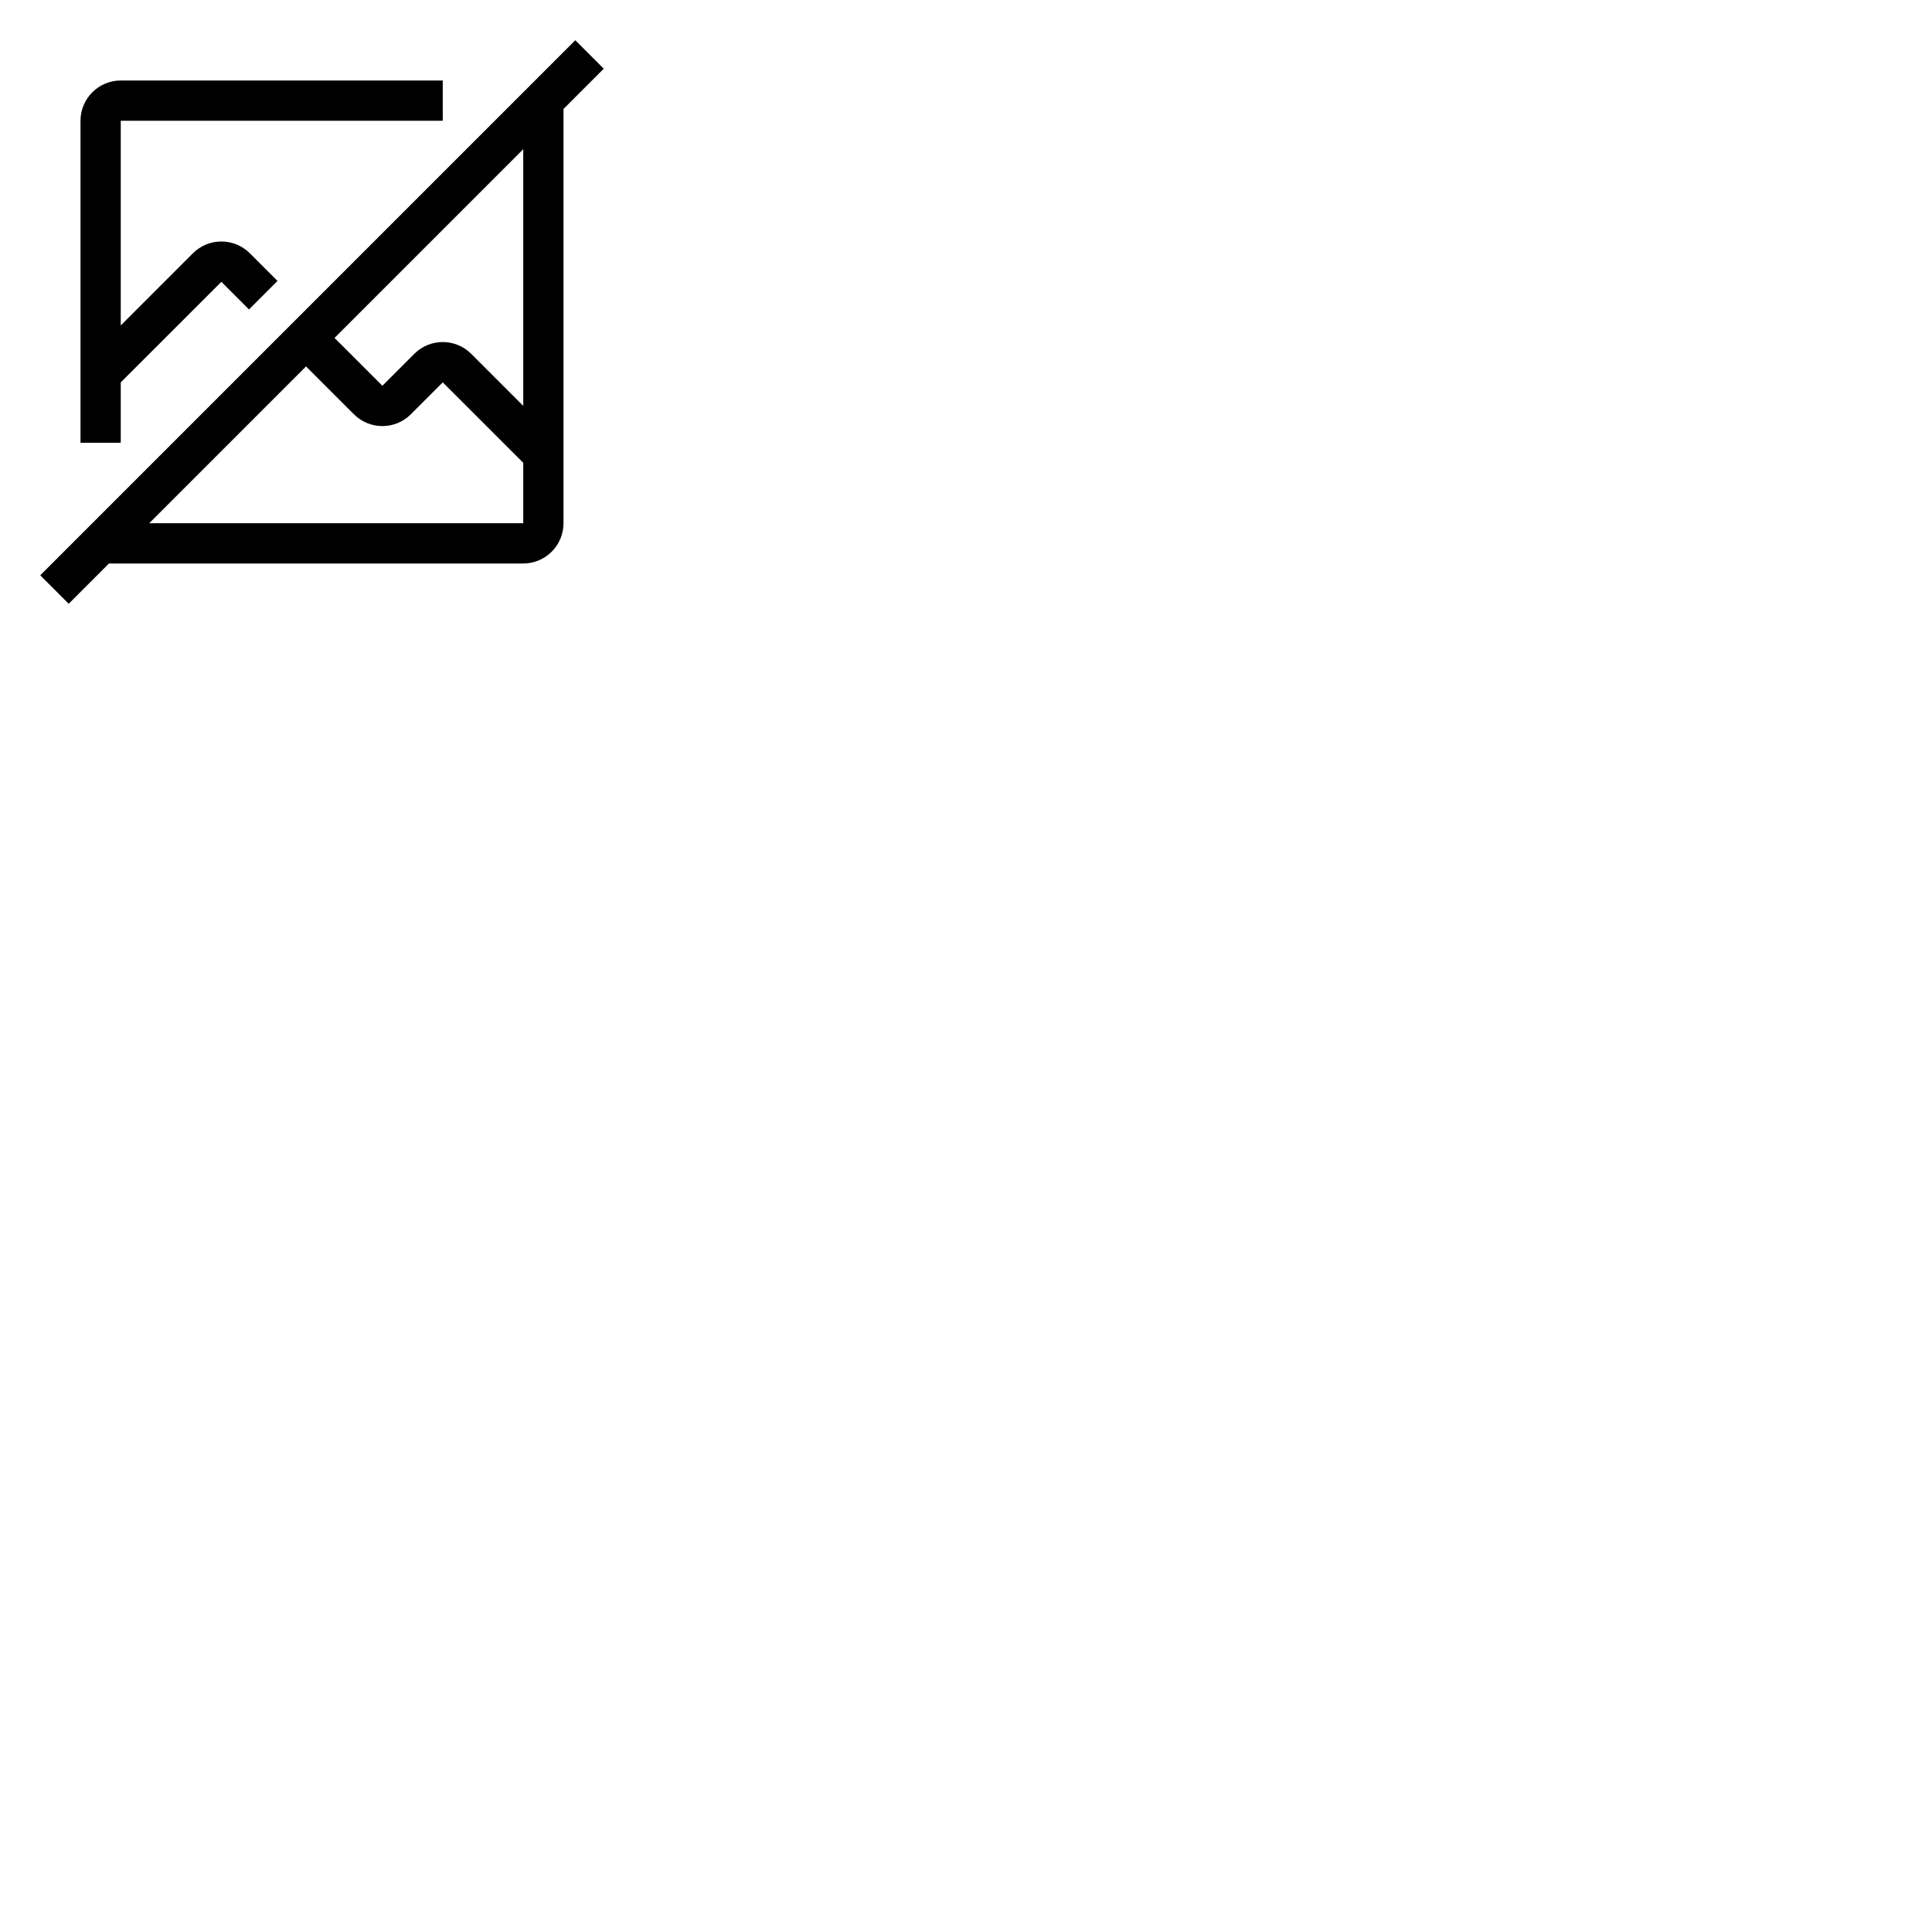
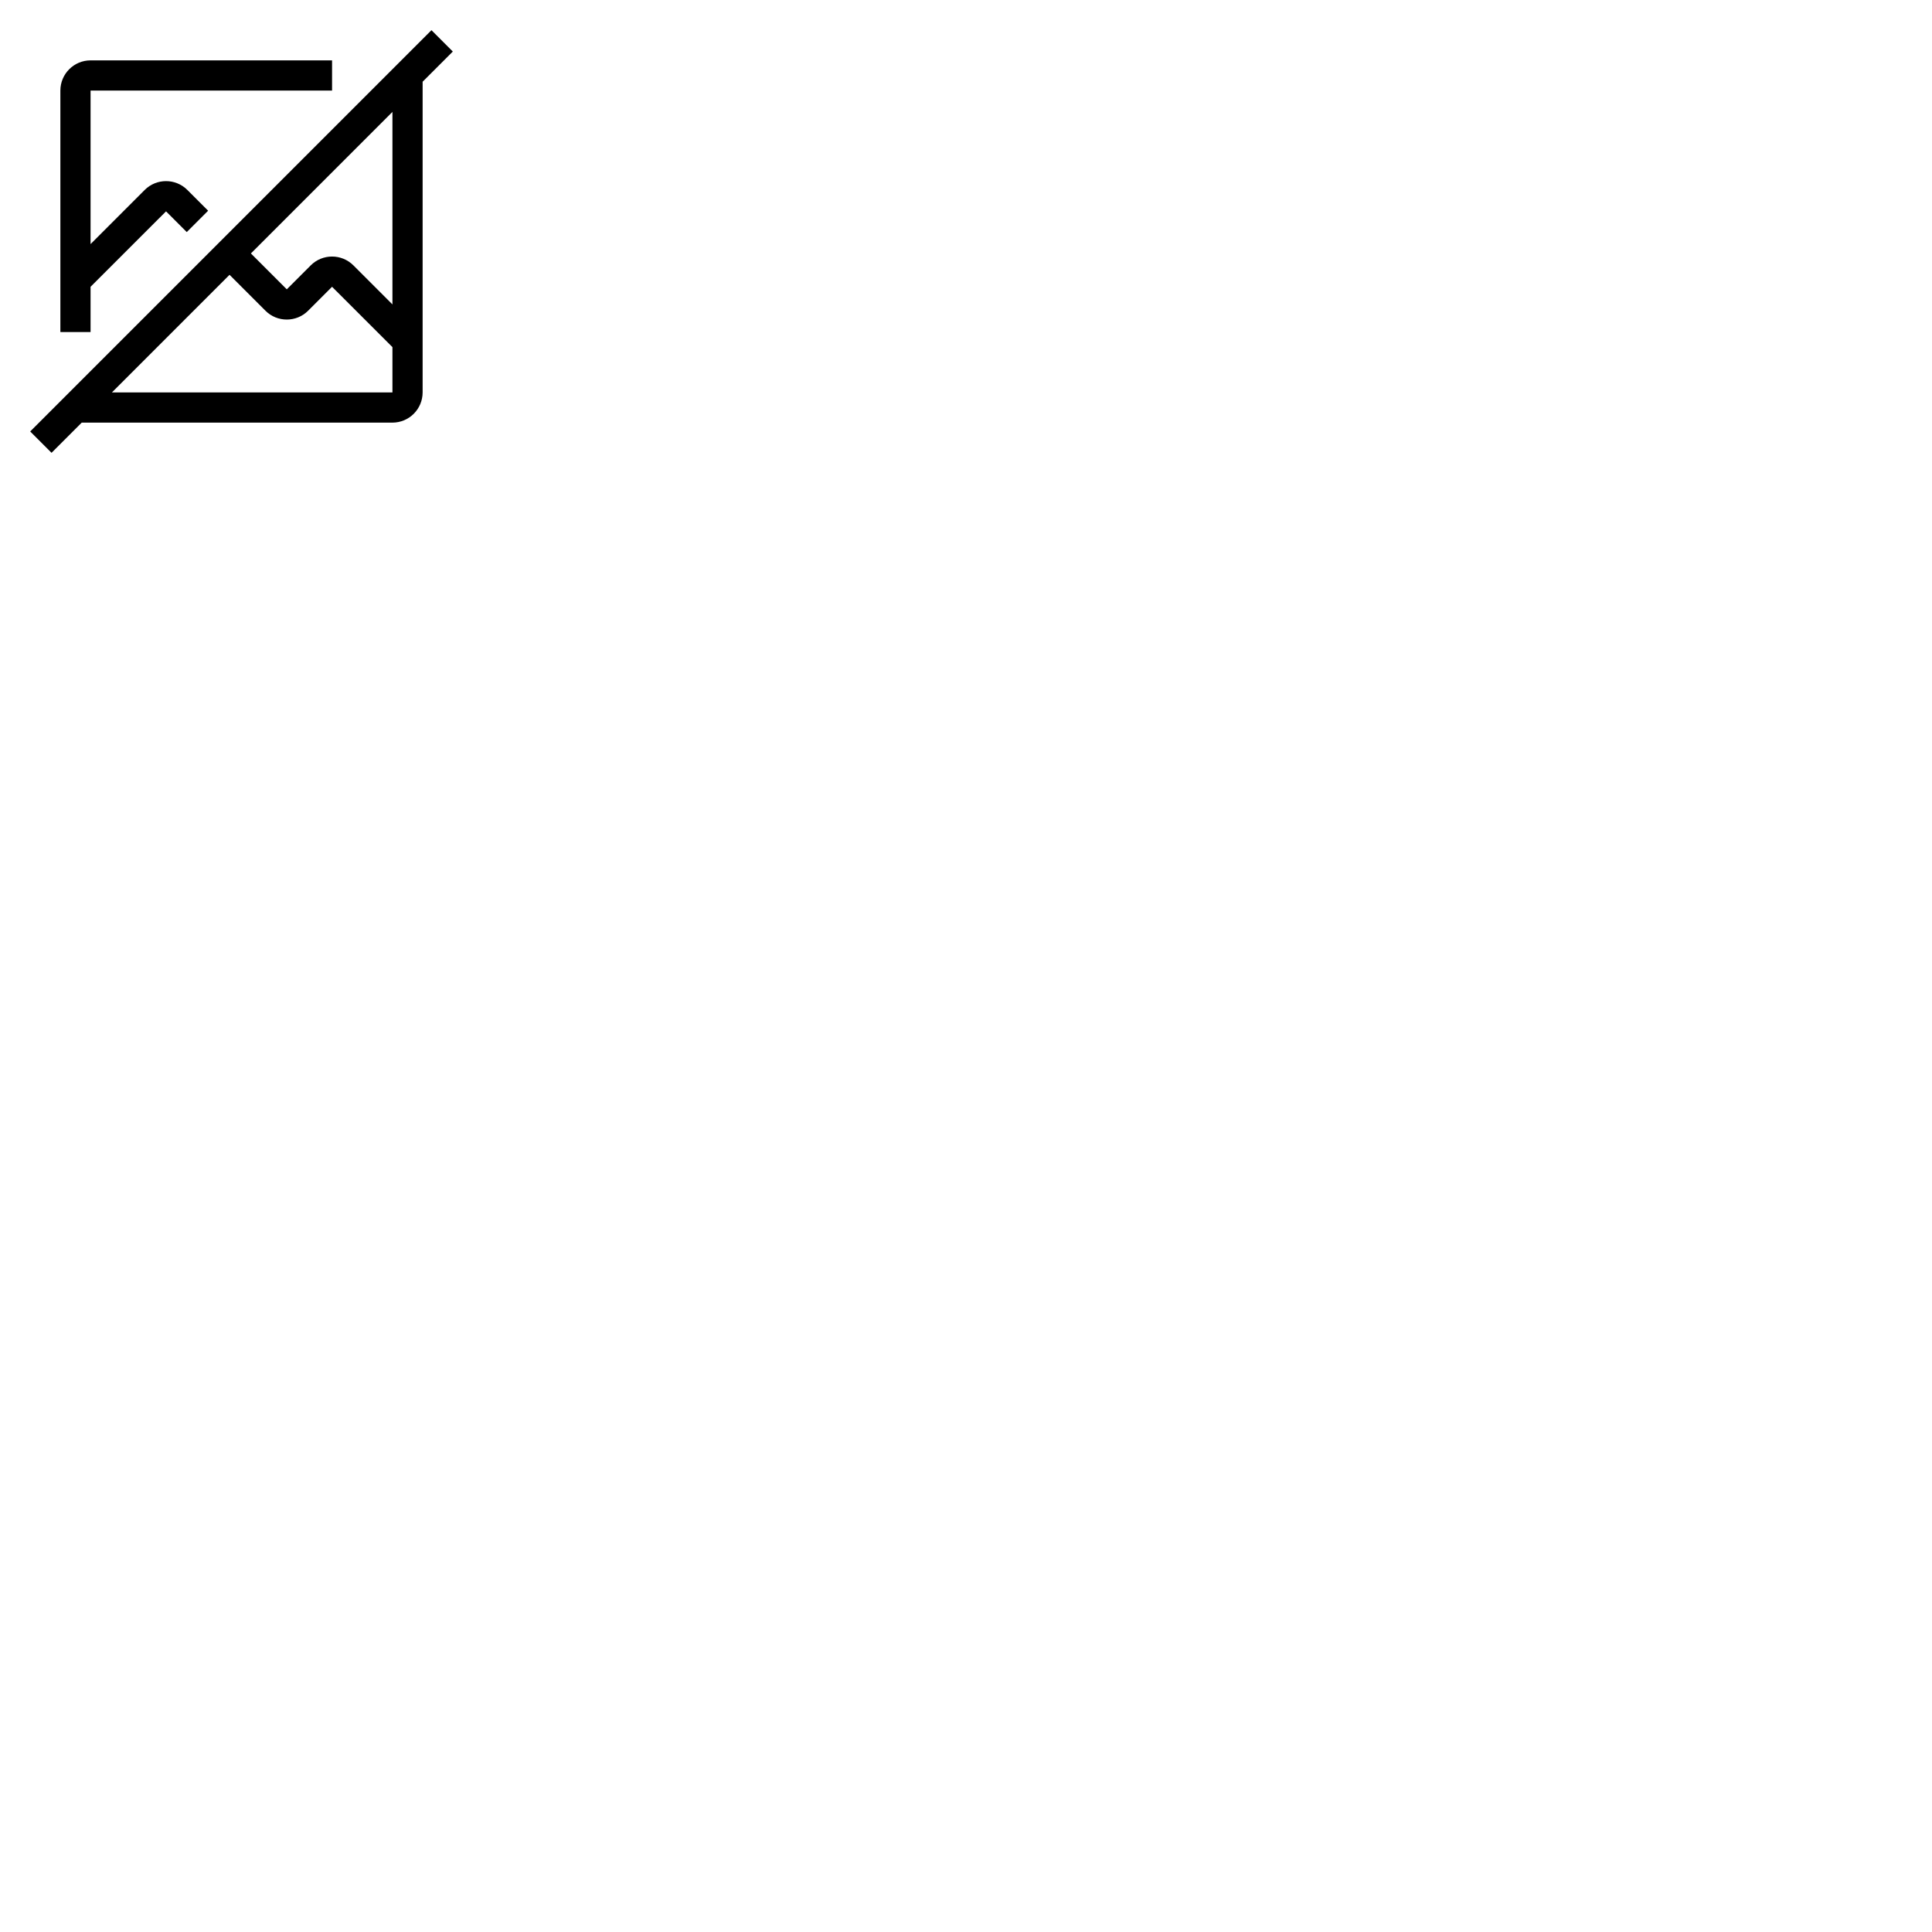
- <svg xmlns="http://www.w3.org/2000/svg" fill="#000000" width="200px" height="200px" viewBox="0 0 96 96" id="icon">
+ <svg xmlns="http://www.w3.org/2000/svg" fill="#000000" width="200px" height="200px" viewBox="0 0 128 128" id="icon">
  <defs>
    <style>.cls-1{fill:none;}</style>
  </defs>
  <path d="M30,3.414,28.586,2,2,28.586,3.414,30l2-2H26a2.003,2.003,0,0,0,2-2V5.414ZM26,26H7.414l7.793-7.793,2.379,2.379a2,2,0,0,0,2.828,0L22,19l4,3.997Zm0-5.832-2.586-2.586a2,2,0,0,0-2.828,0L19,19.168l-2.377-2.377L26,7.414Z" />
  <path d="M6,22V19l5-4.997,1.373,1.373,1.416-1.416-1.375-1.375a2,2,0,0,0-2.828,0L6,16.172V6H22V4H6A2.002,2.002,0,0,0,4,6V22Z" />
  <rect id="_Transparent_Rectangle_" data-name="&lt;Transparent Rectangle&gt;" class="cls-1" width="32" height="32" />
</svg>
